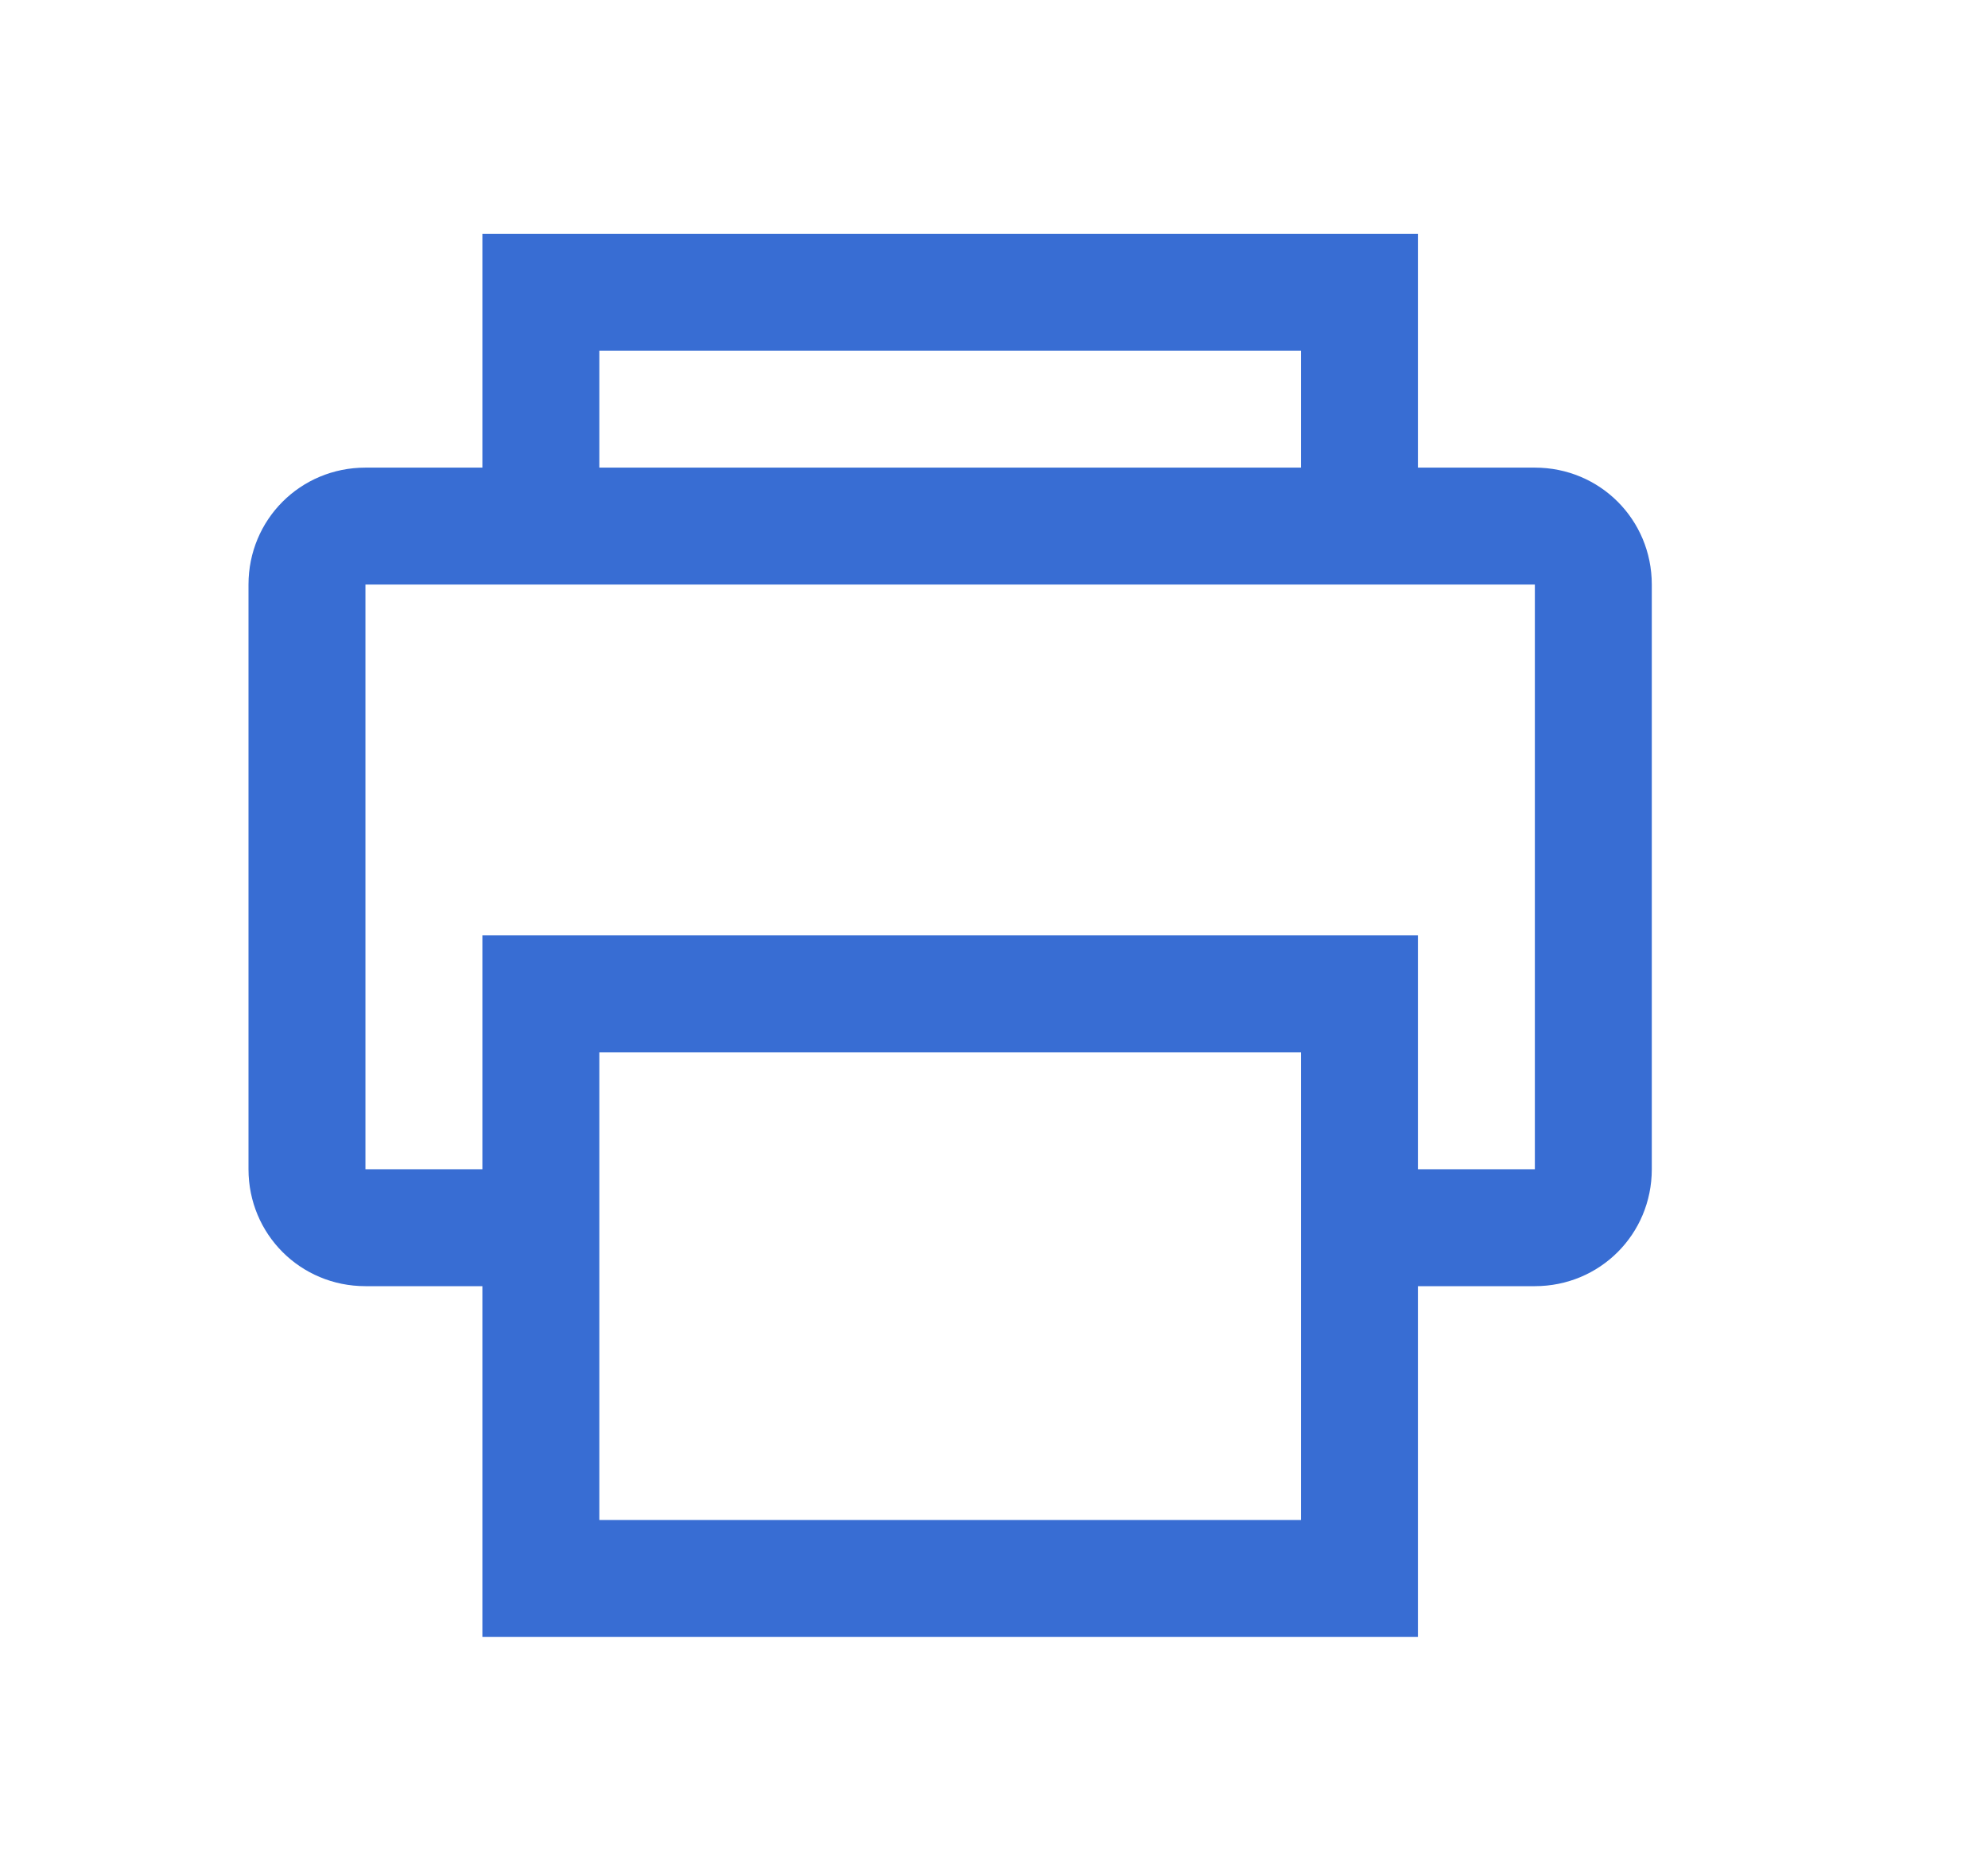
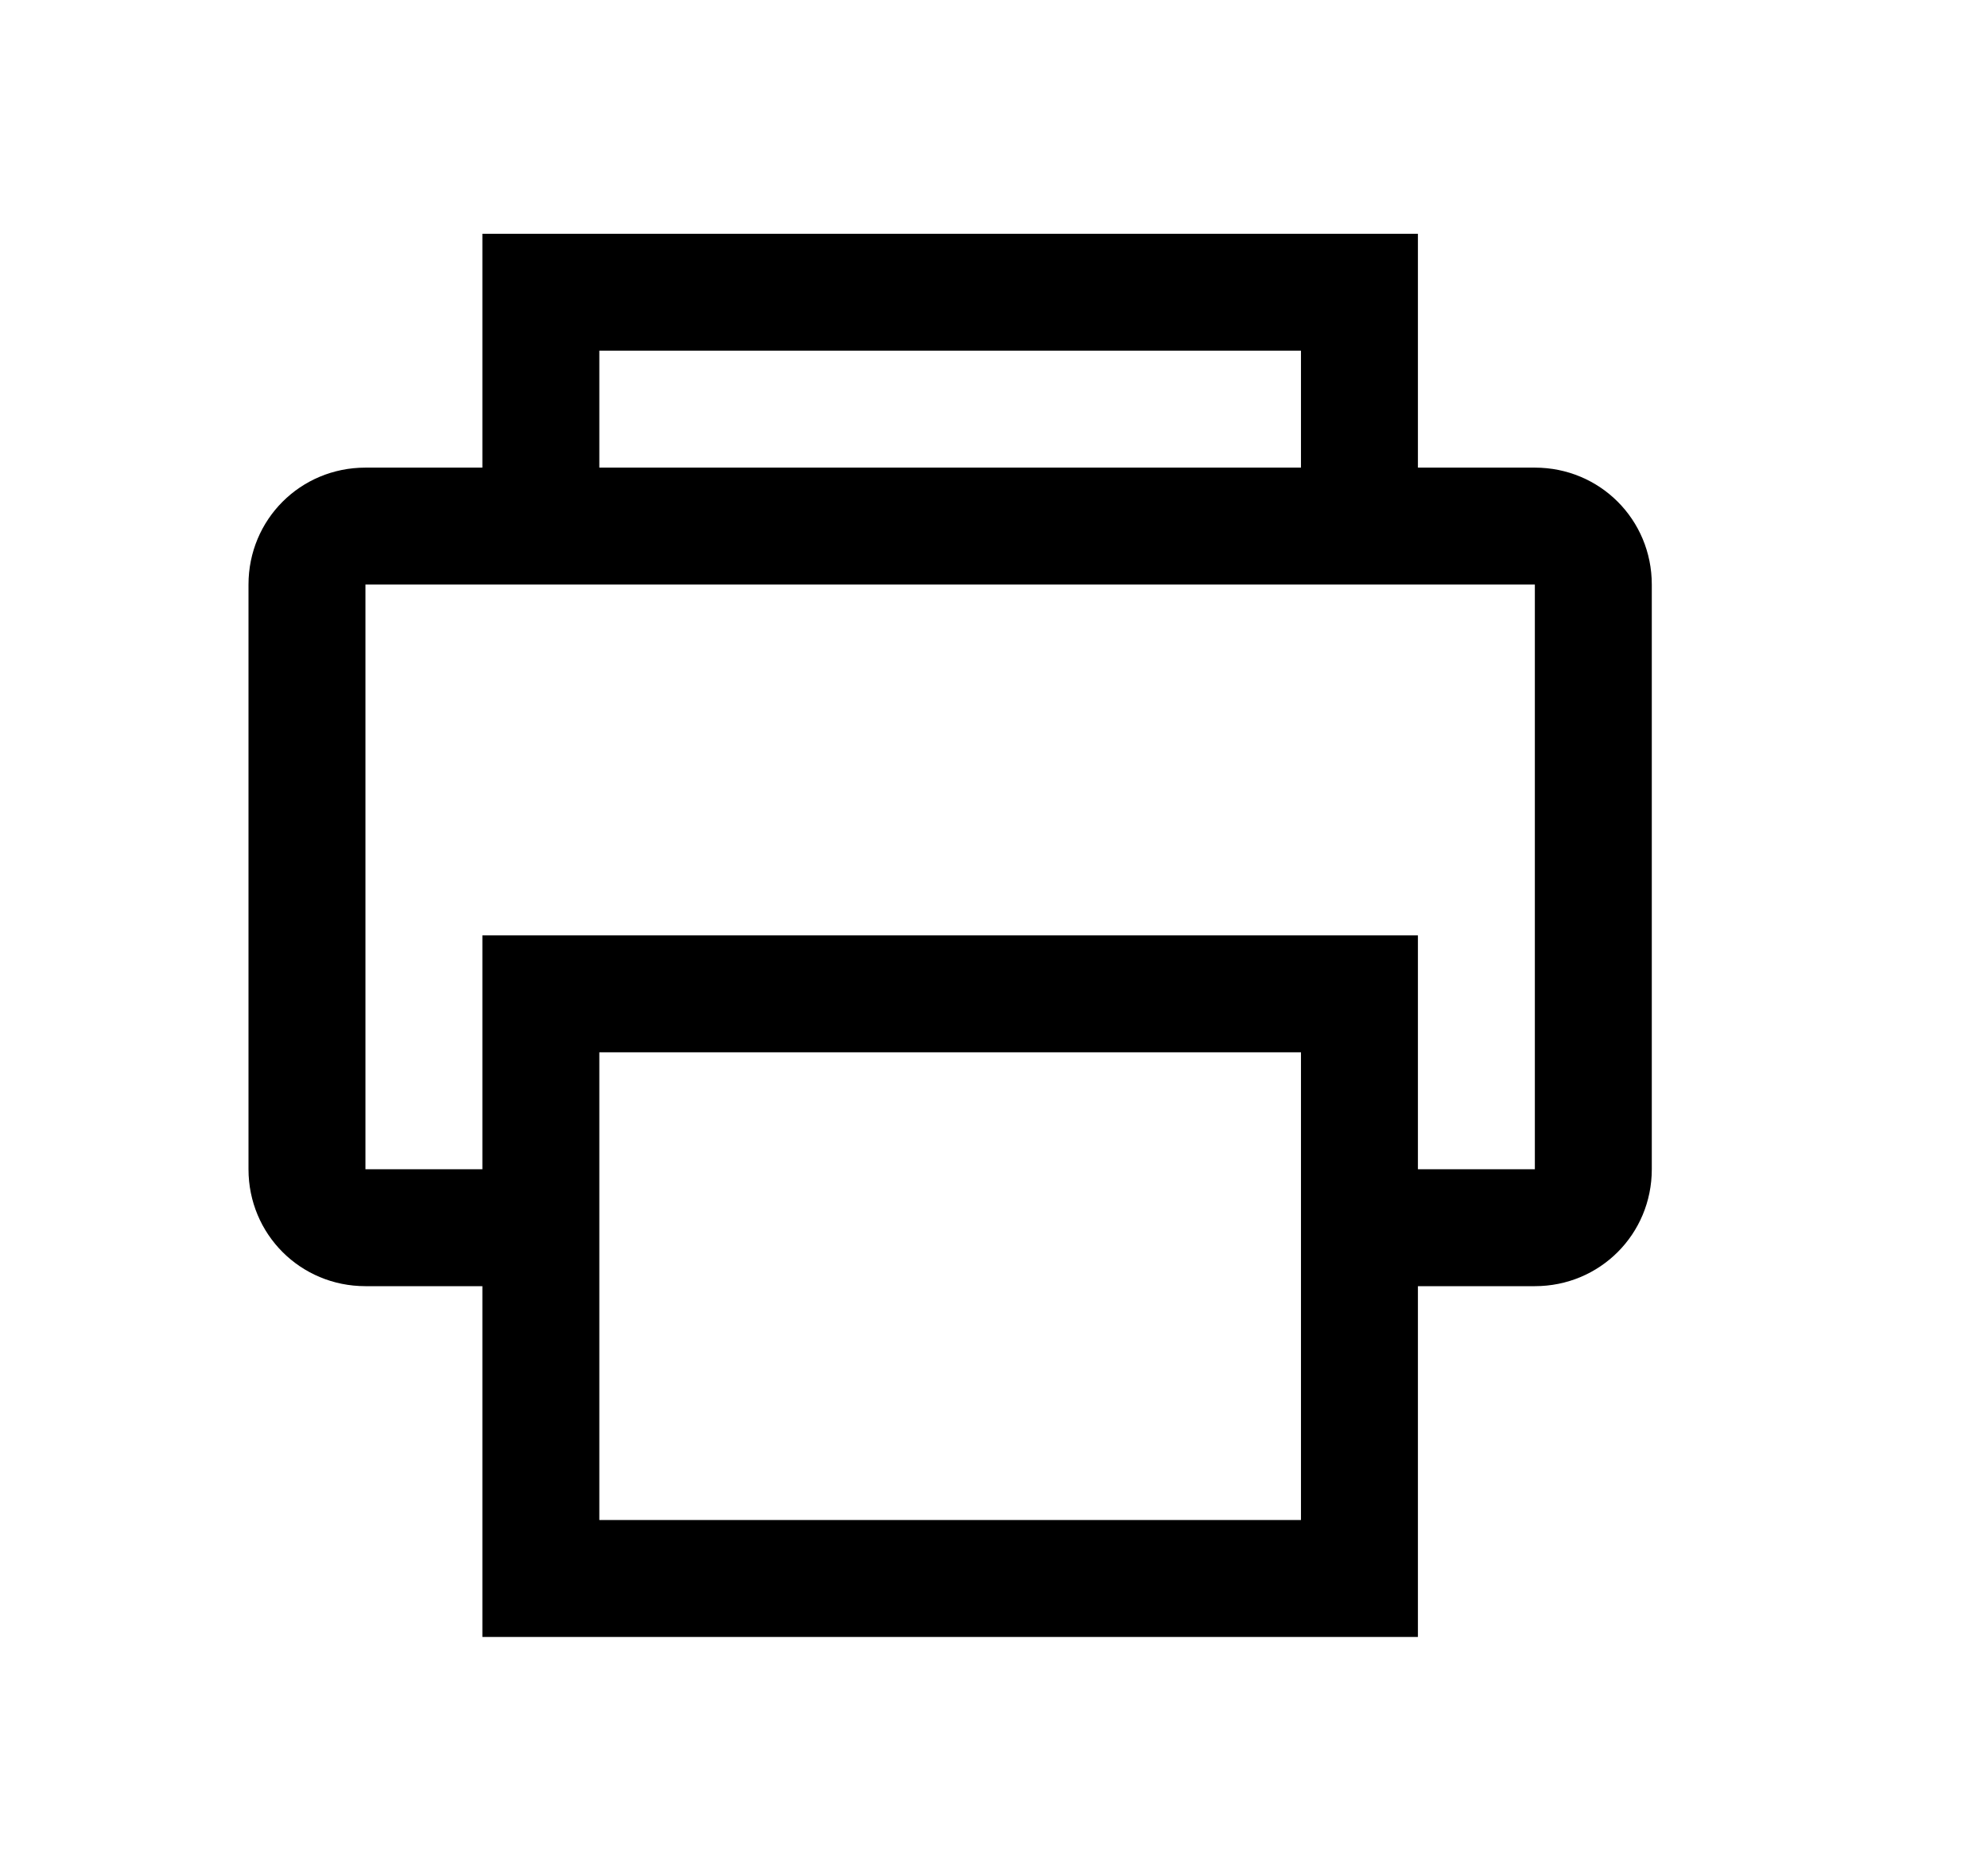
<svg xmlns="http://www.w3.org/2000/svg" width="17" height="16" viewBox="0 0 17 16" fill="none">
-   <path d="M4.125 1.999V3.999H3.125C2.569 3.999 2.125 4.443 2.125 4.999V9.999C2.125 10.555 2.569 10.999 3.125 10.999H4.125V13.999H12.125V10.999H13.125C13.681 10.999 14.125 10.555 14.125 9.999V4.999C14.125 4.443 13.681 3.999 13.125 3.999H12.125V1.999H4.125ZM11.125 3.999H5.125V2.999H11.125V3.999ZM3.125 4.999H13.125V9.999H12.125V7.999H4.125V9.999H3.125V4.999ZM5.125 12.999V8.999H11.125V12.999H5.125Z" fill="#386DD3" />
+   <path d="M4.125 1.999V3.999H3.125C2.569 3.999 2.125 4.443 2.125 4.999V9.999C2.125 10.555 2.569 10.999 3.125 10.999H4.125V13.999H12.125V10.999H13.125C13.681 10.999 14.125 10.555 14.125 9.999V4.999C14.125 4.443 13.681 3.999 13.125 3.999H12.125V1.999H4.125ZM11.125 3.999H5.125V2.999H11.125V3.999ZM3.125 4.999H13.125V9.999H12.125V7.999H4.125V9.999H3.125V4.999ZM5.125 12.999V8.999H11.125V12.999H5.125Z" fill="currentColor" />
</svg>
